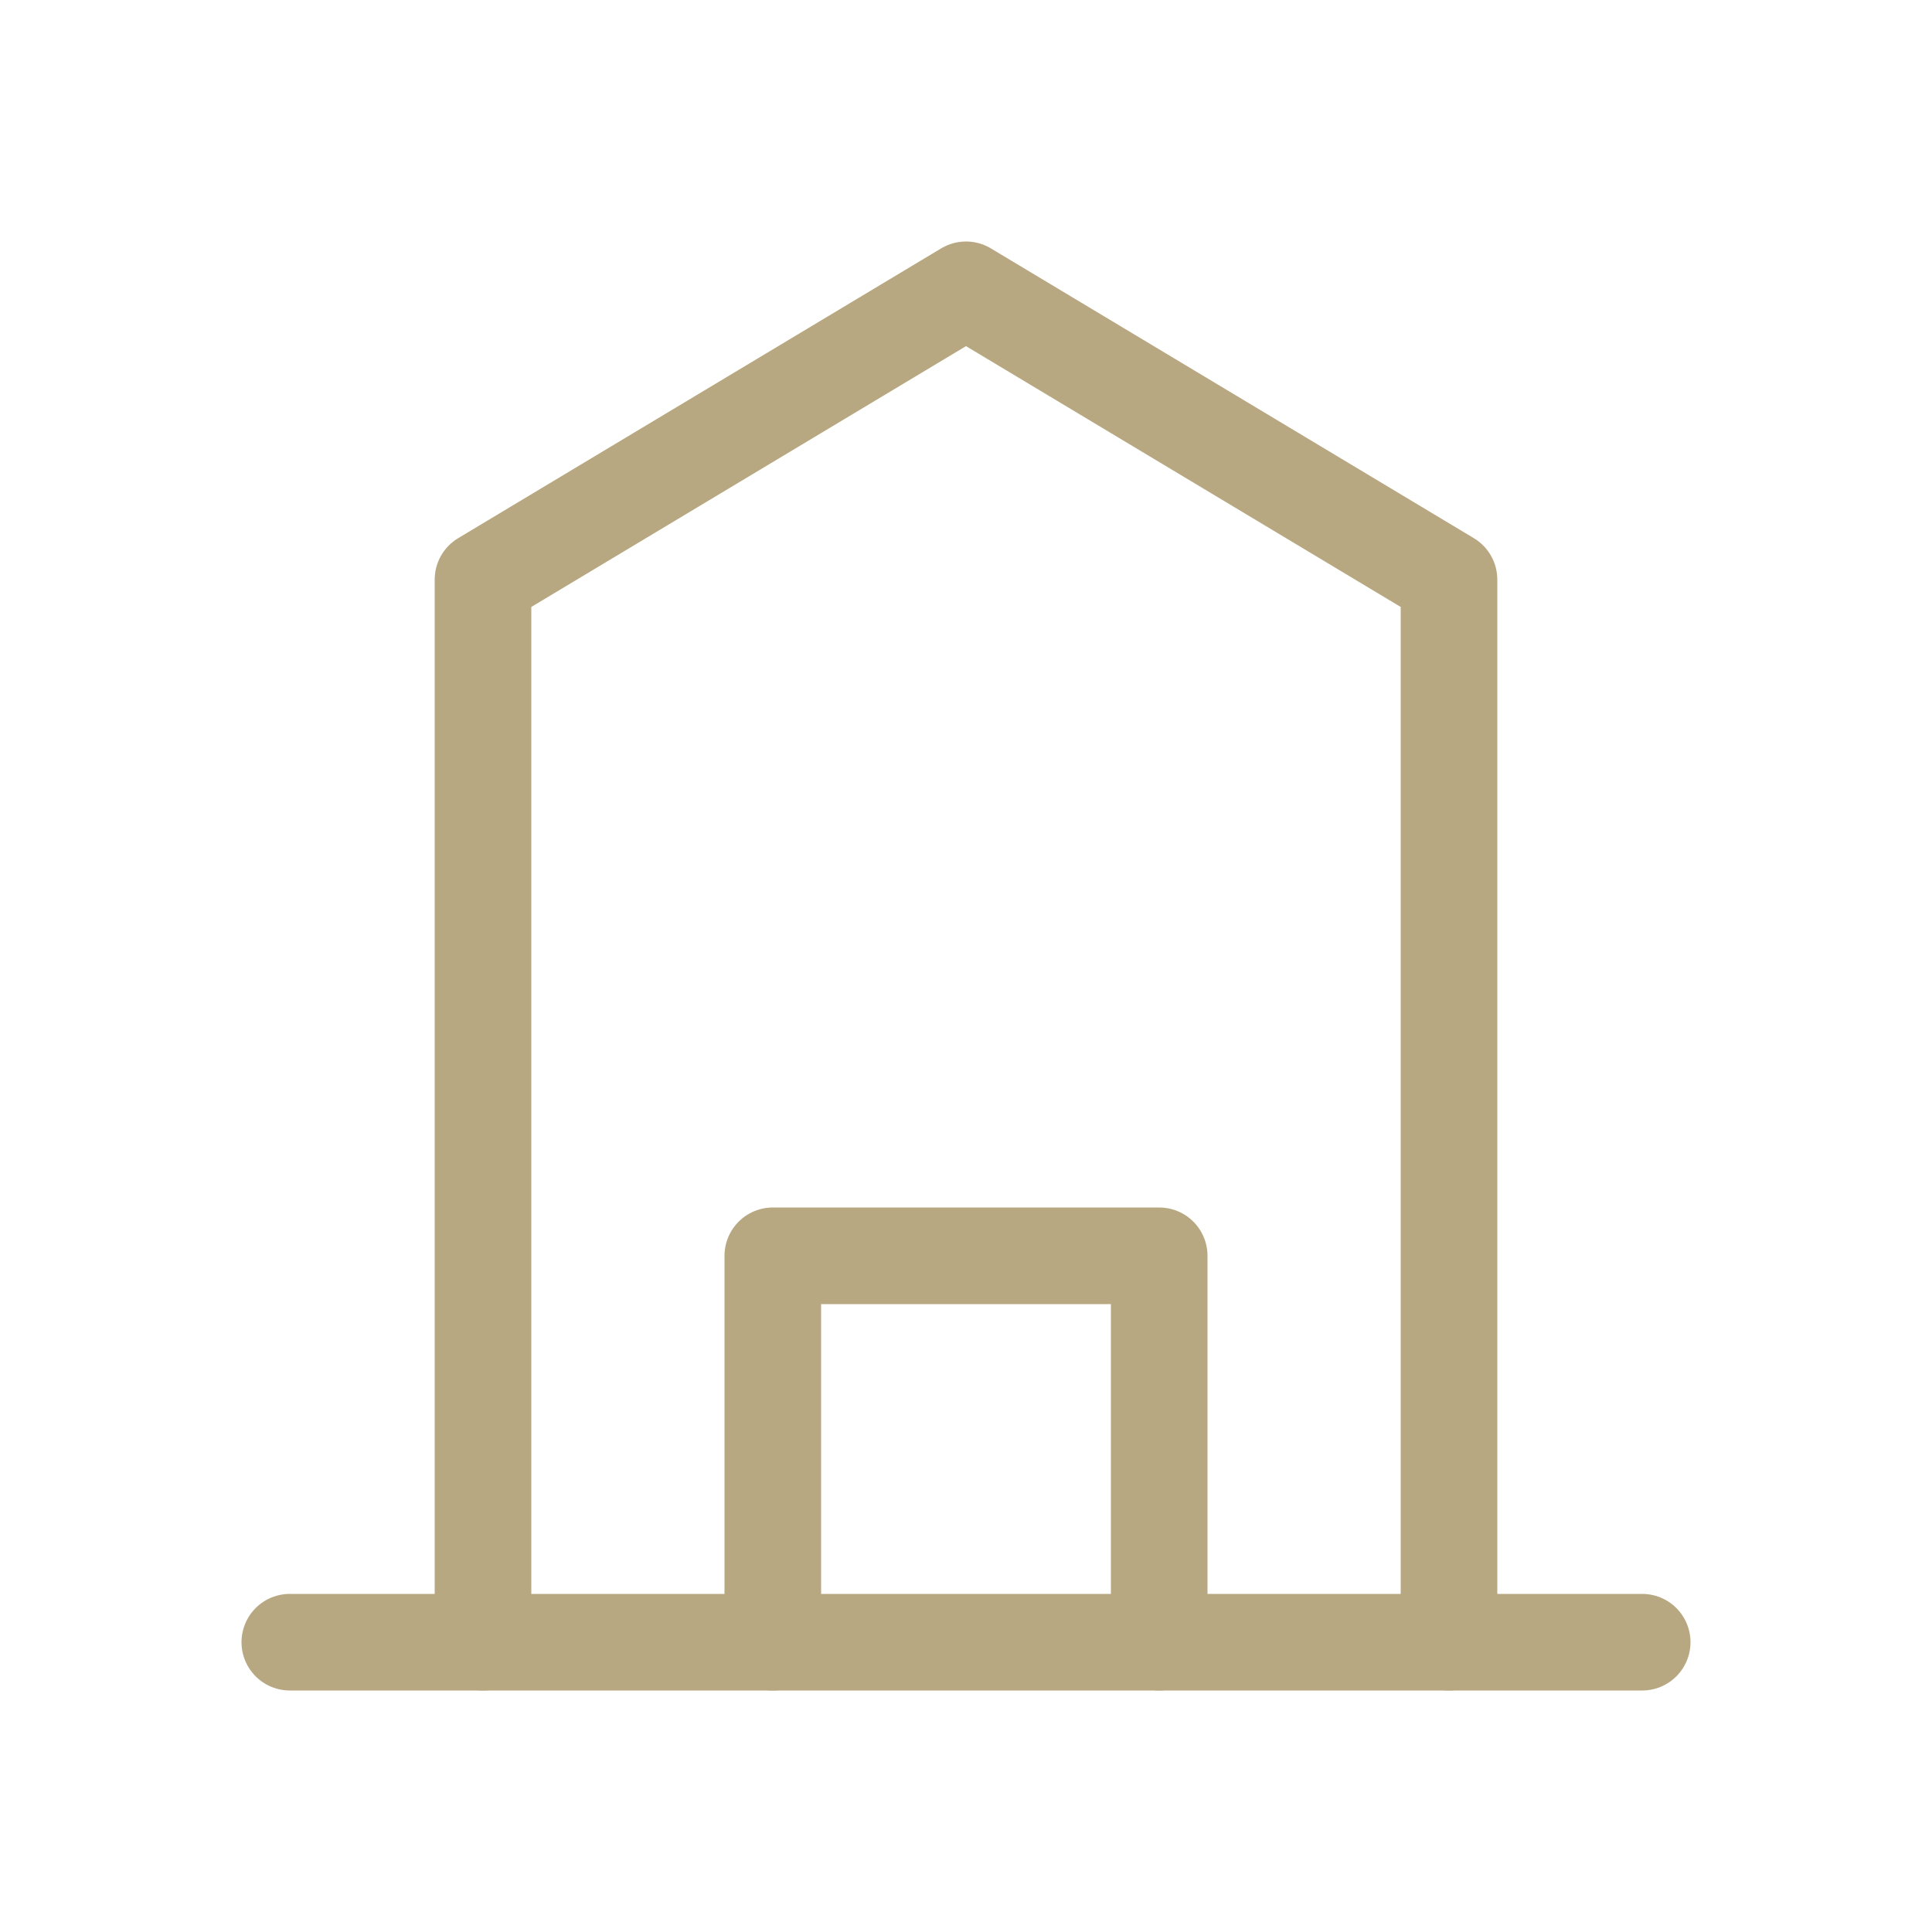
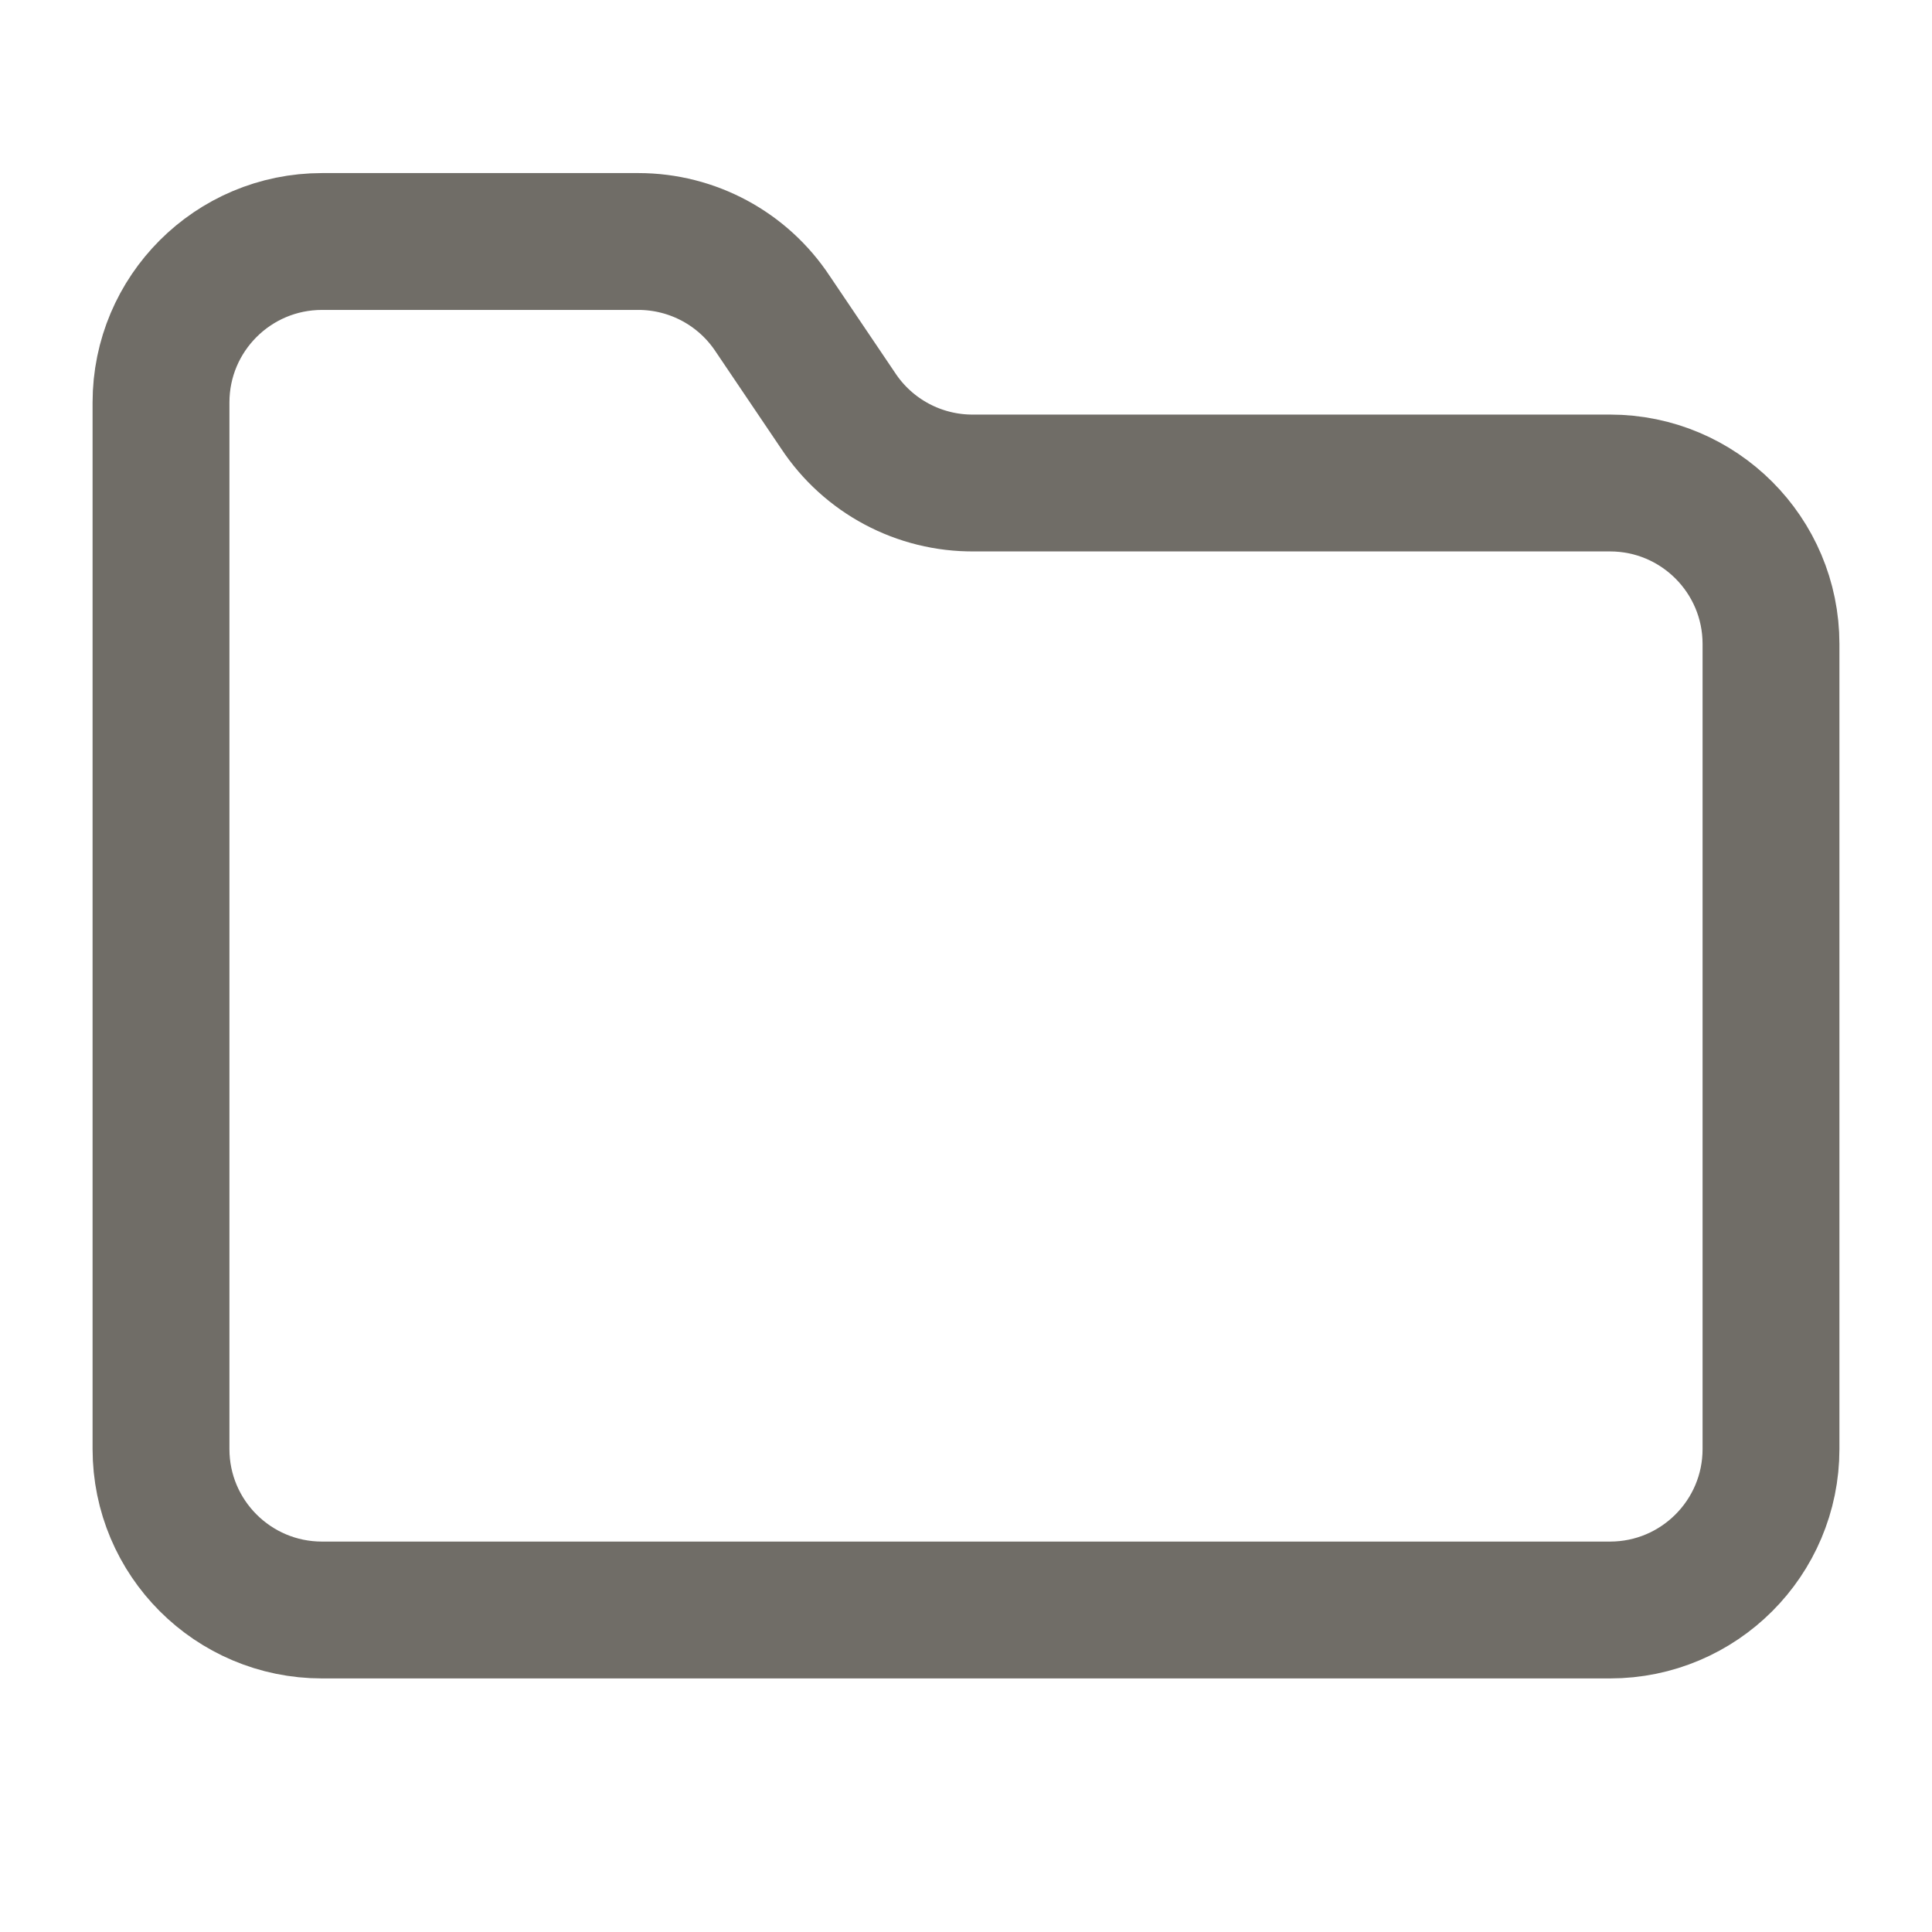
- <svg xmlns="http://www.w3.org/2000/svg" viewBox="0 0 40 40" fill="none" stroke="#B8A882" stroke-width="2" stroke-linecap="round" stroke-linejoin="round">
-   <path d="M6 34h28" />
-   <path d="M10 34V12l10-6 10 6v22" />
-   <path d="M16 34v-8h8v8" />
+ <svg xmlns="http://www.w3.org/2000/svg" viewBox="0 0 24 24" fill="none" stroke="#706D67" stroke-width="1.7" stroke-linecap="round" stroke-linejoin="round">
+   <path d="M20 20a2 2 0 0 0 2-2V8a2 2 0 0 0-2-2h-7.9a2 2 0 0 1-1.69-.9L9.6 3.9A2 2 0 0 0 7.93 3H4a2 2 0 0 0-2 2v13a2 2 0 0 0 2 2Z" />
</svg>
